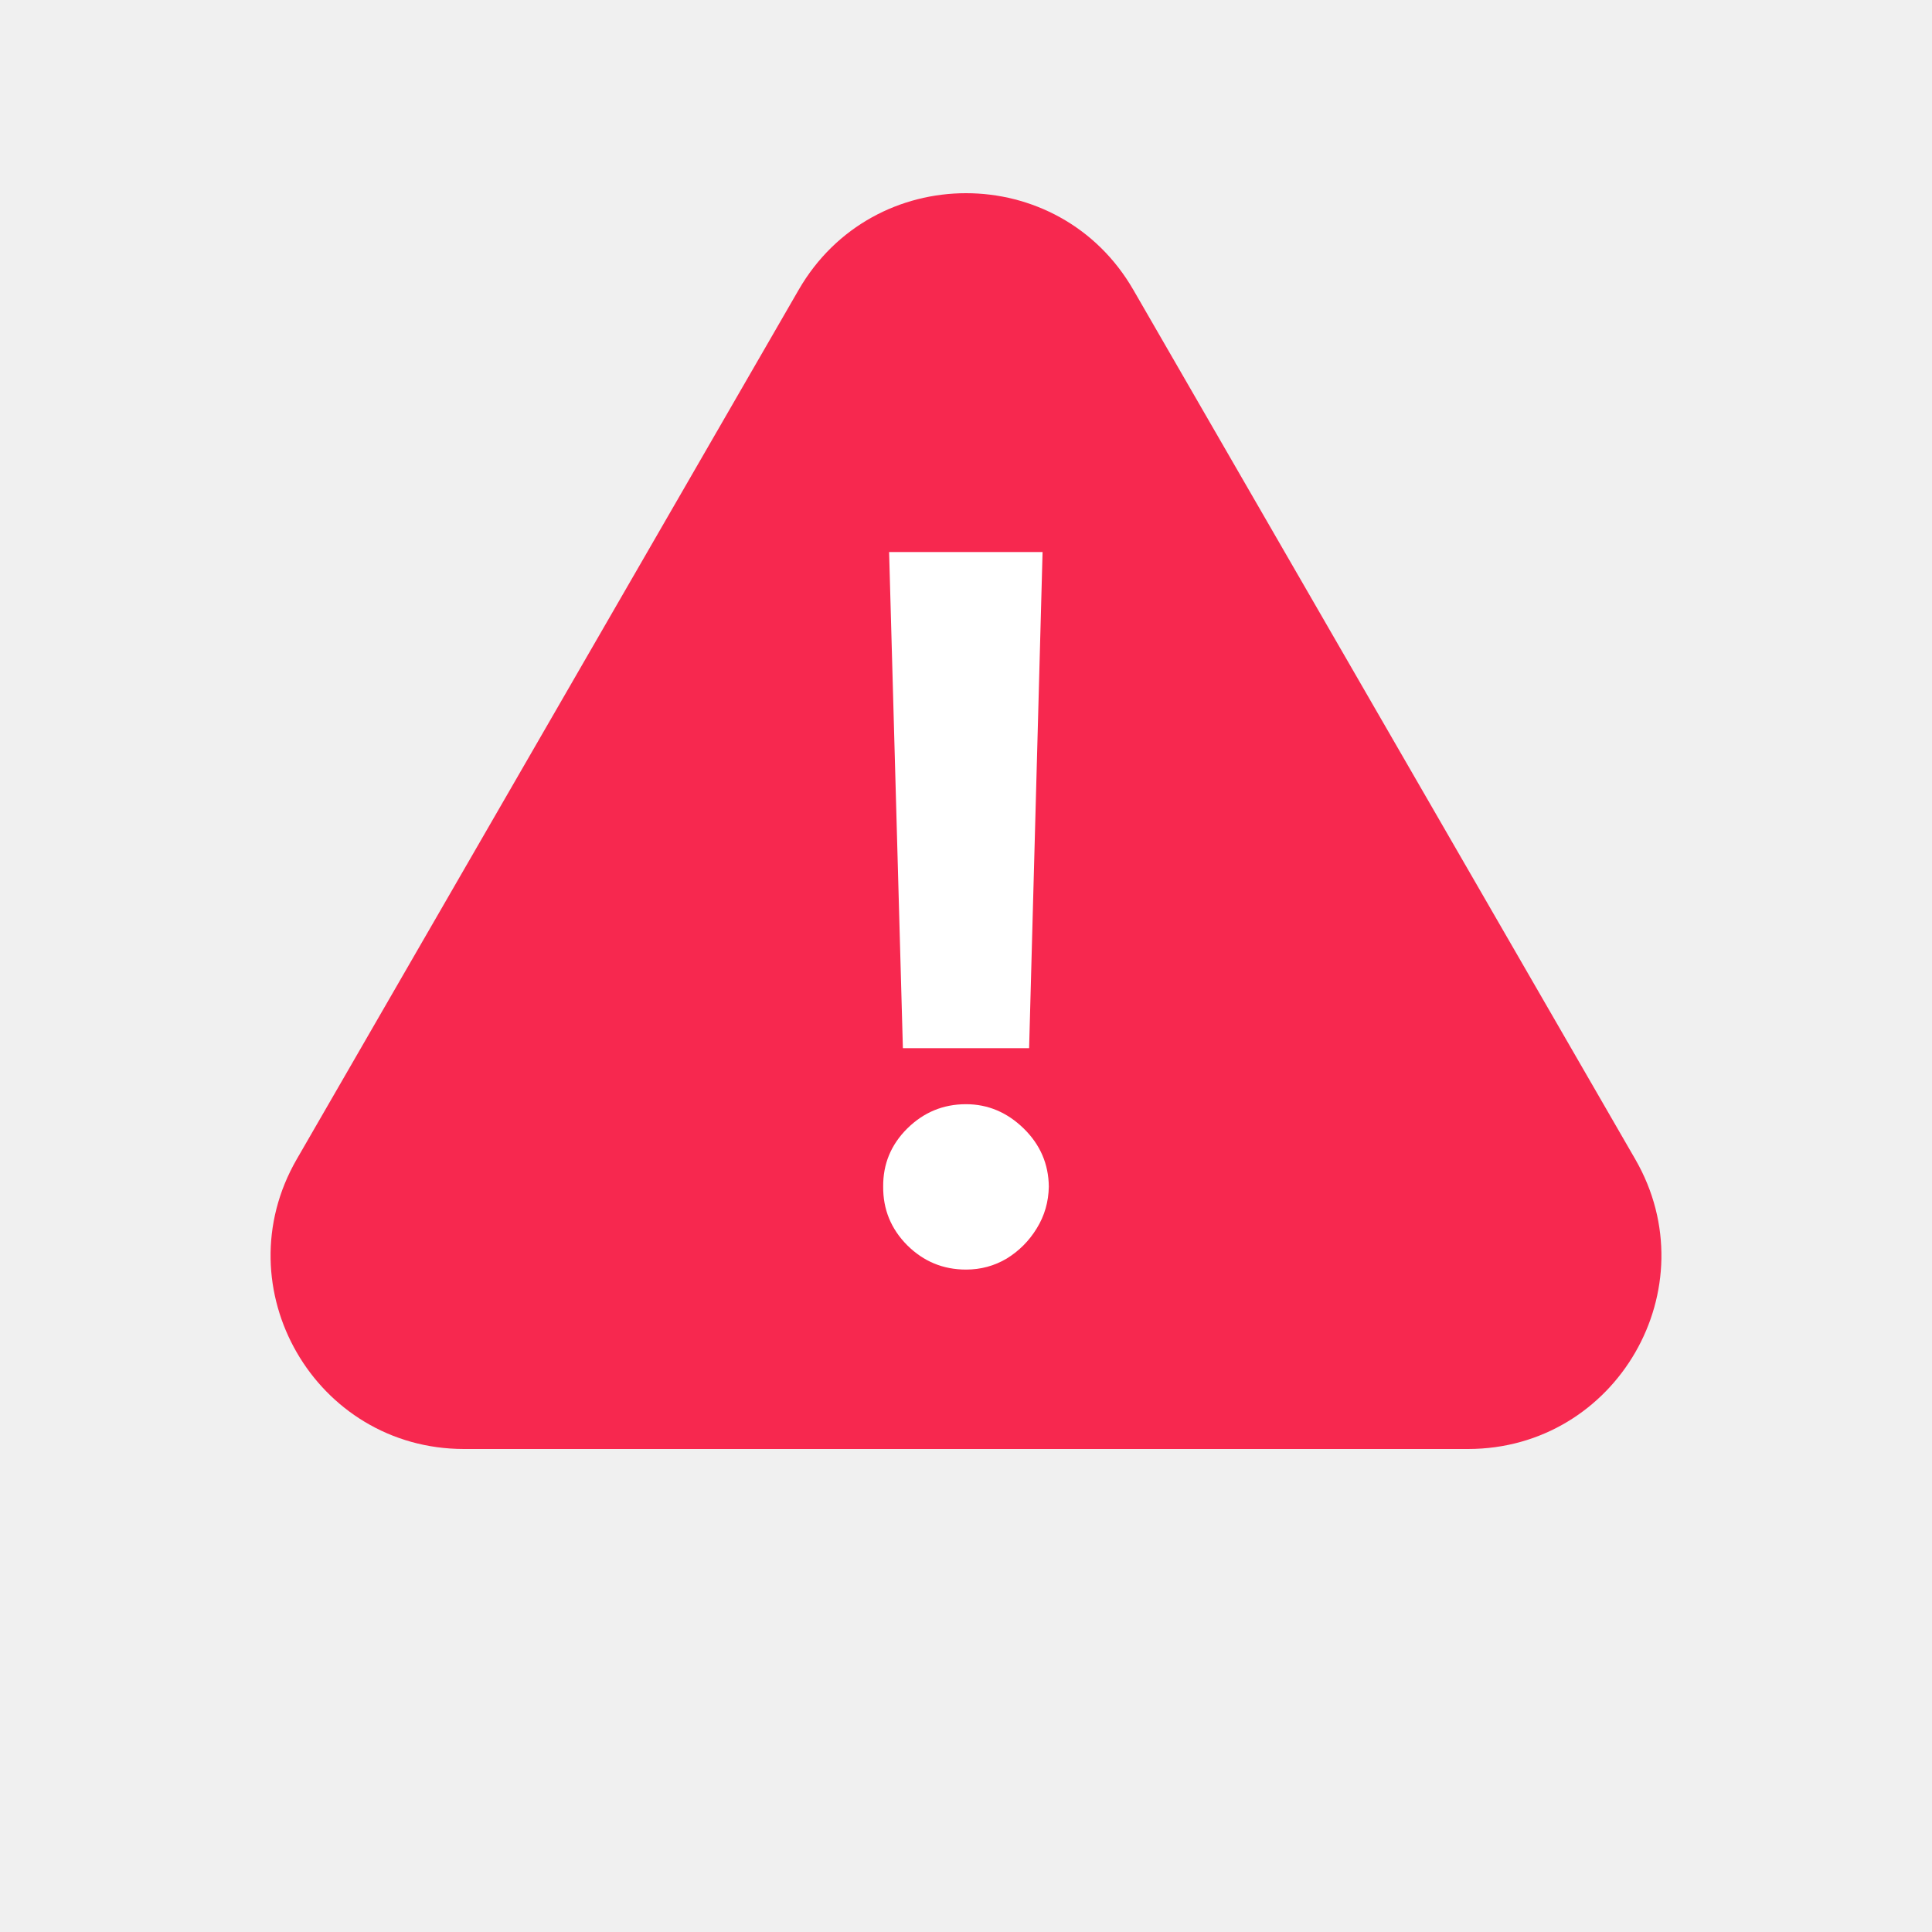
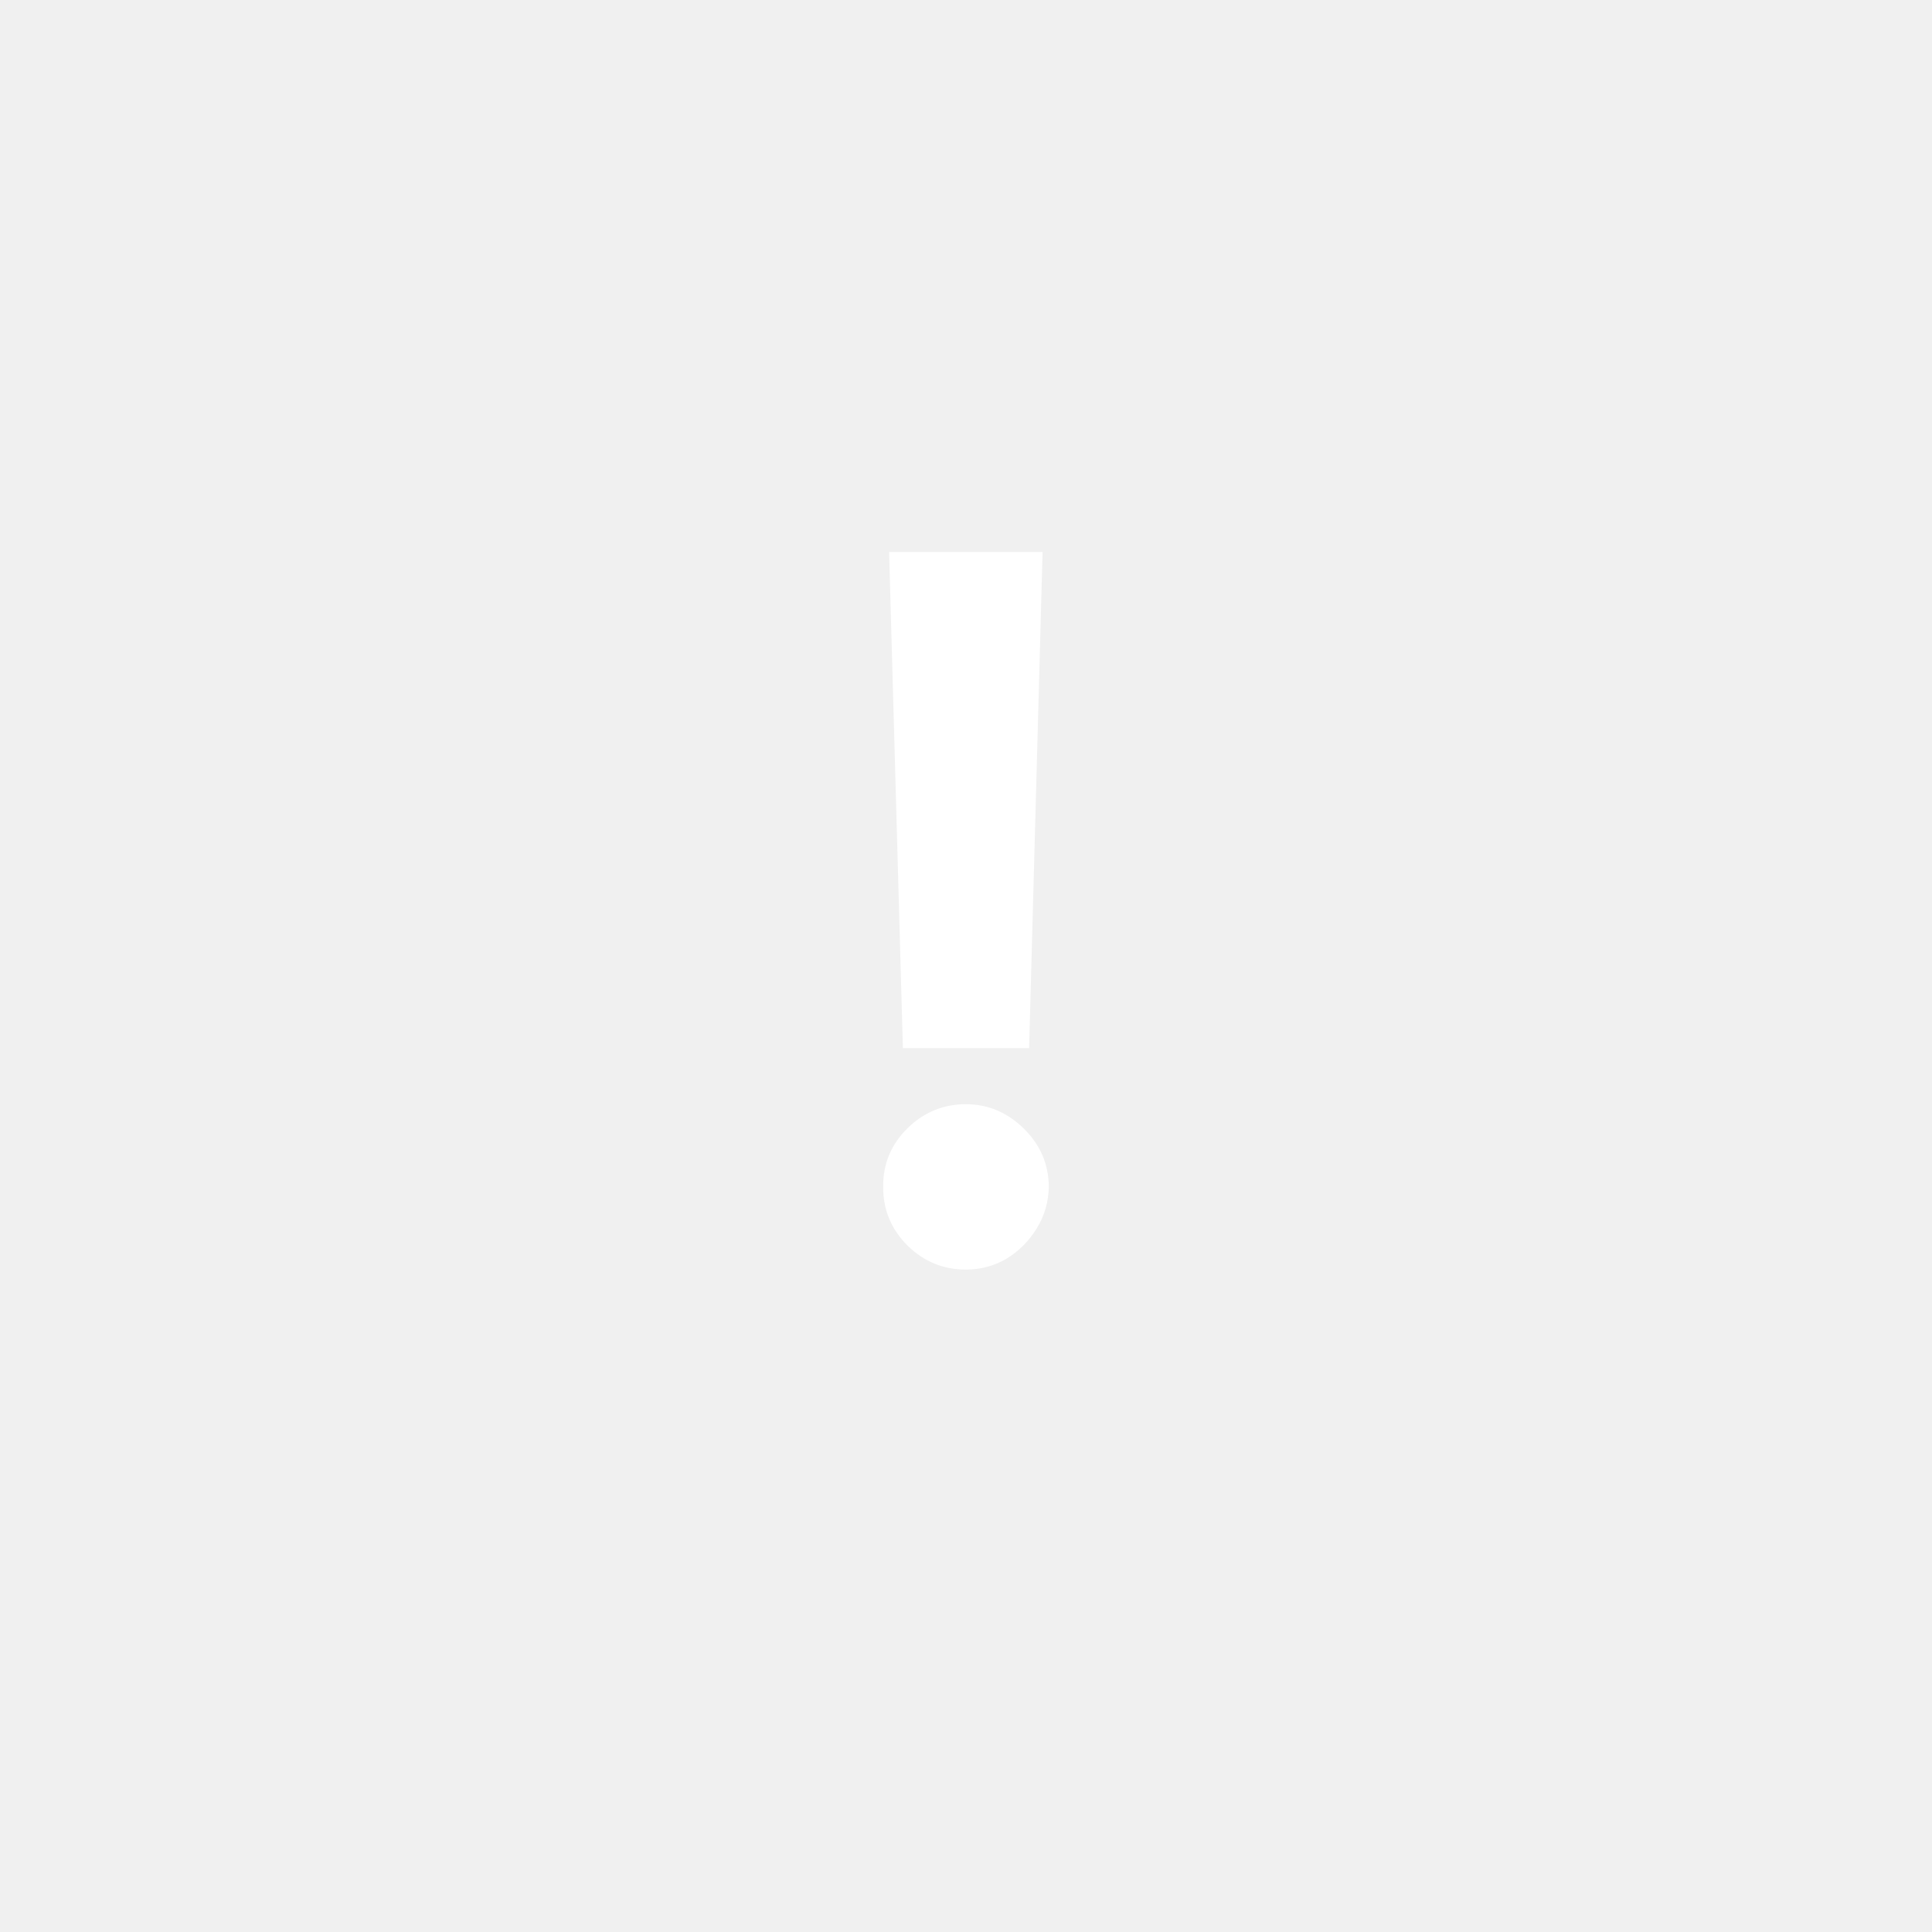
<svg xmlns="http://www.w3.org/2000/svg" width="30" height="30" viewBox="0 0 30 30" fill="none">
-   <path d="M12.402 4.5C13.557 2.5 16.443 2.5 17.598 4.5L25.392 18C26.547 20 25.104 22.5 22.794 22.5H7.206C4.896 22.5 3.453 20 4.608 18L12.402 4.5Z" fill="#F7284F" />
+   <path d="M12.402 4.5C13.557 2.5 16.443 2.5 17.598 4.5L25.392 18C26.547 20 25.104 22.5 22.794 22.5H7.206C4.896 22.5 3.453 20 4.608 18L12.402 4.5Z" />
  <path d="M16.189 8.572L15.98 16.276H14.02L13.806 8.572H16.189ZM15 19.714C14.646 19.714 14.343 19.589 14.089 19.338C13.836 19.084 13.711 18.78 13.714 18.425C13.711 18.074 13.836 17.773 14.089 17.522C14.343 17.272 14.646 17.146 15 17.146C15.339 17.146 15.638 17.272 15.895 17.522C16.152 17.773 16.282 18.074 16.286 18.425C16.282 18.661 16.22 18.878 16.098 19.075C15.98 19.268 15.825 19.424 15.632 19.543C15.439 19.657 15.229 19.714 15 19.714Z" fill="white" />
</svg>
